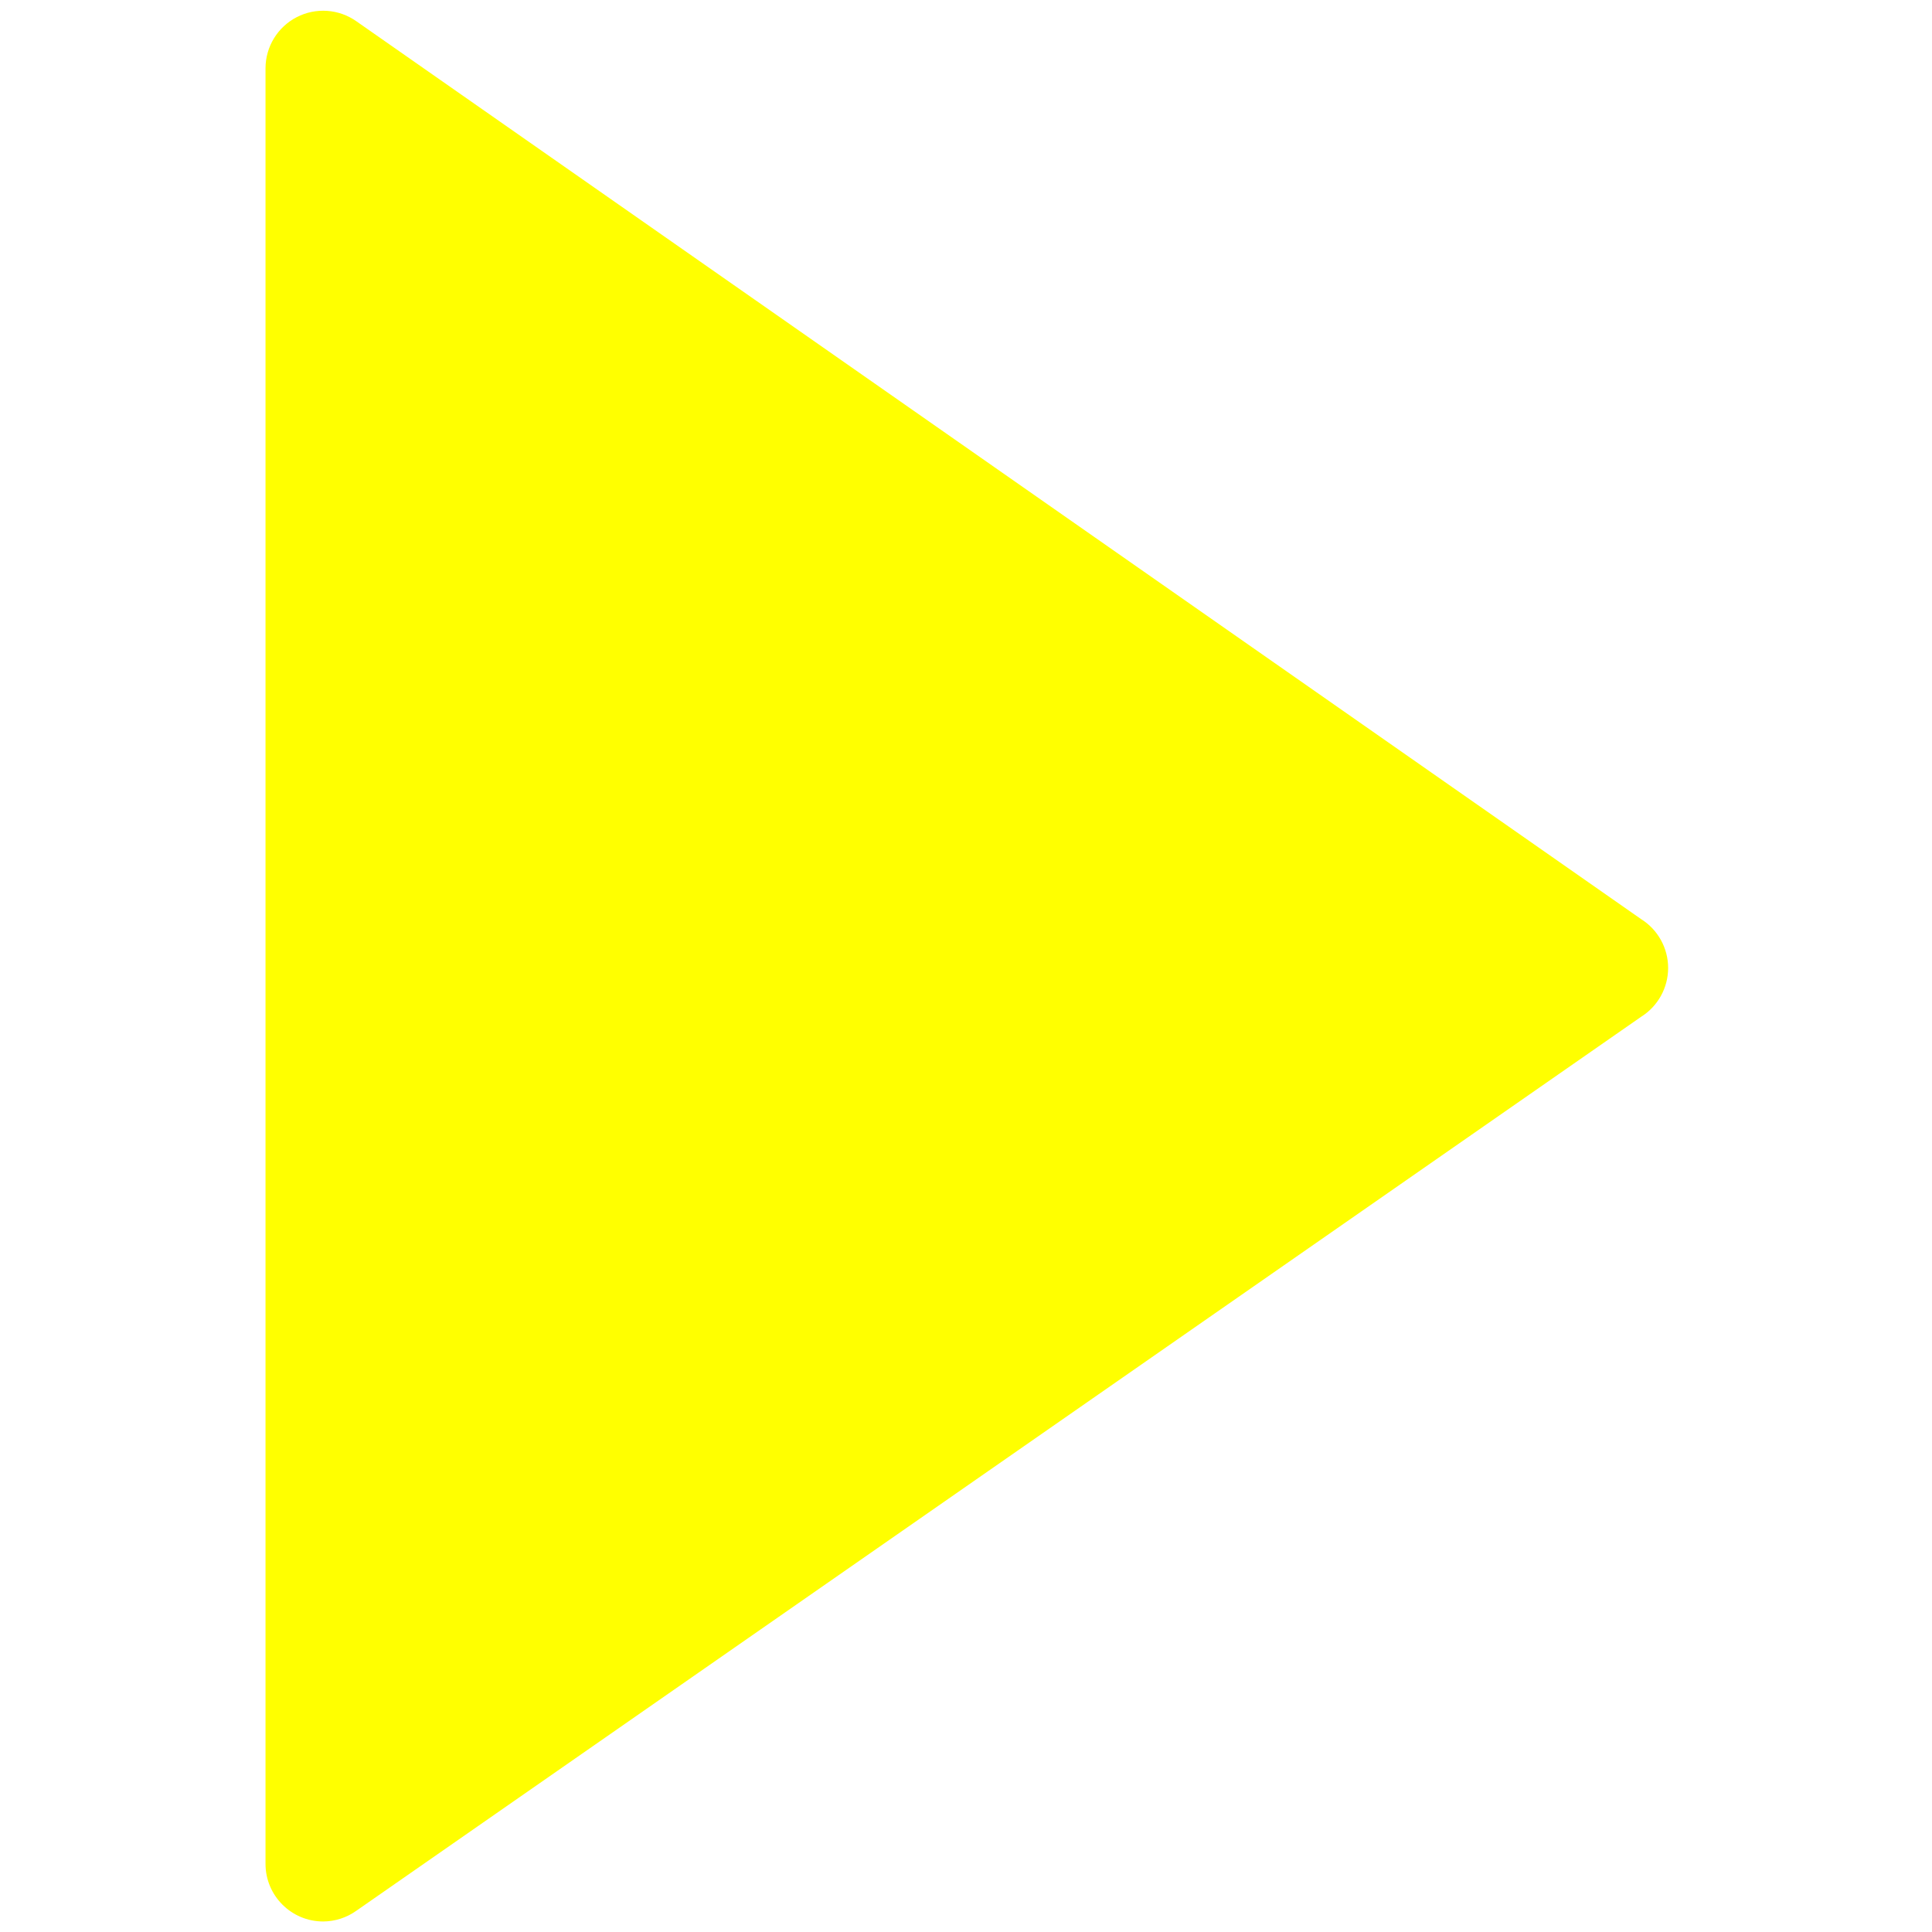
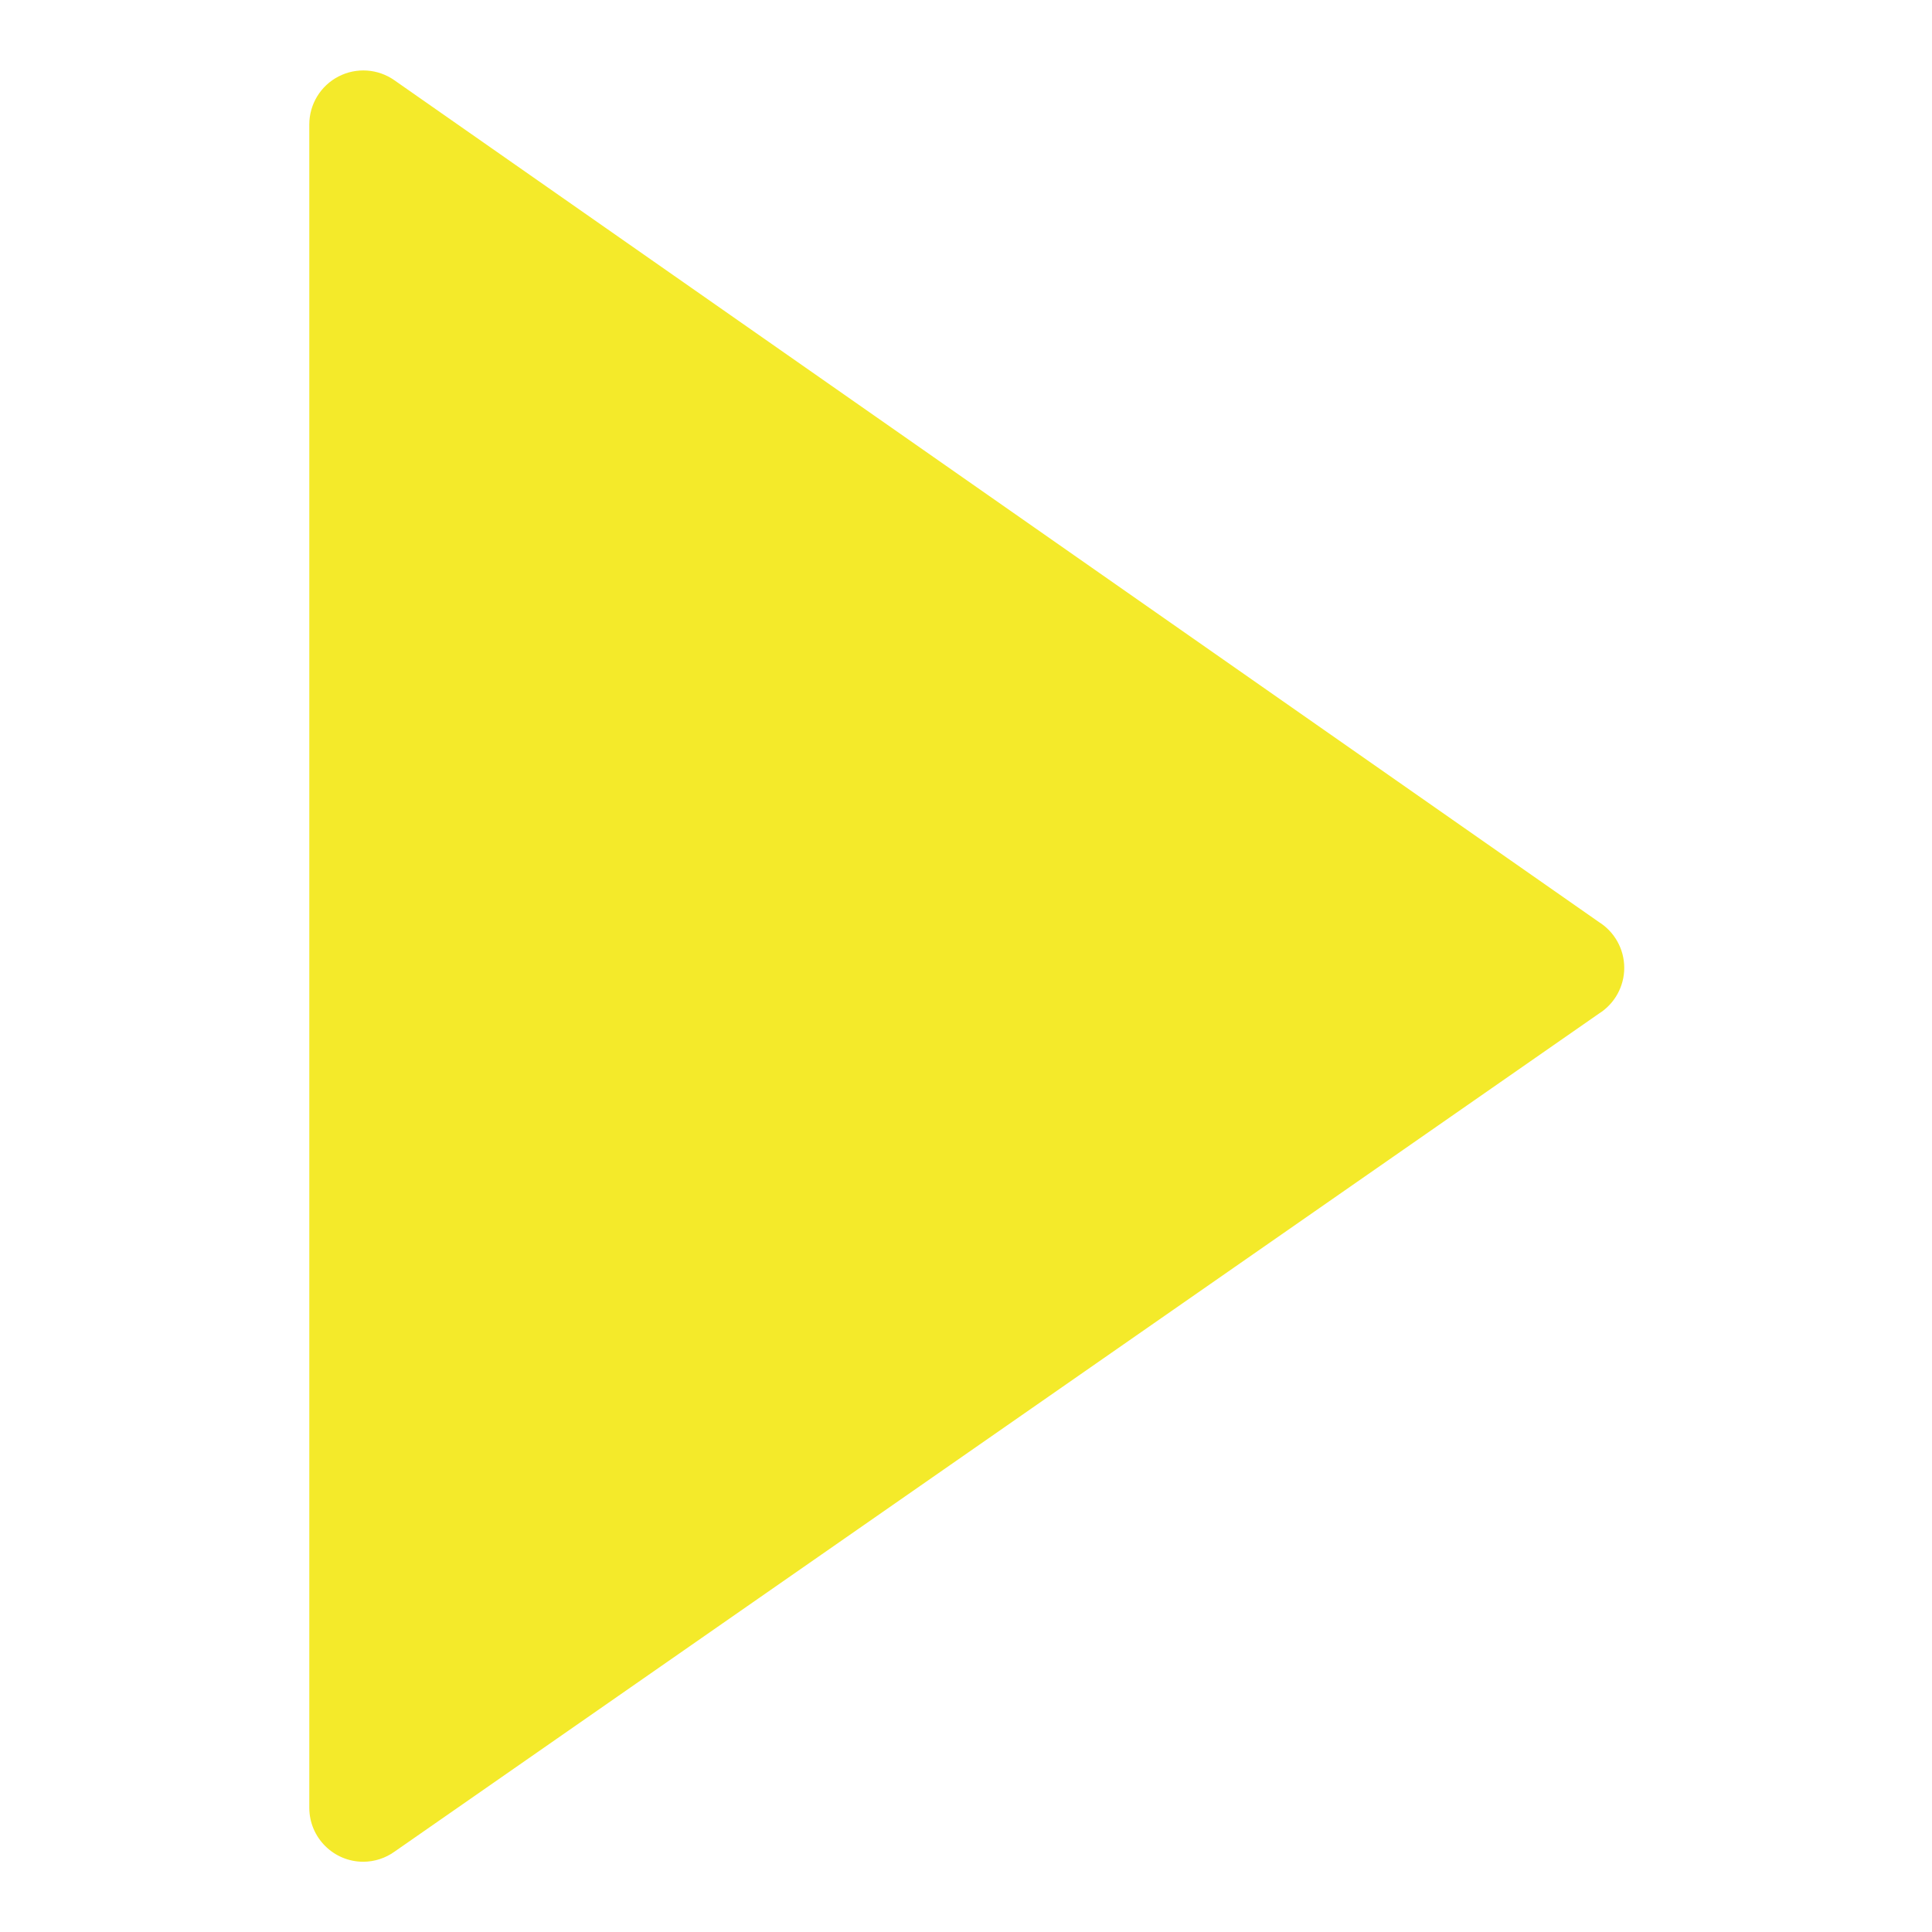
- <svg xmlns="http://www.w3.org/2000/svg" t="1735735967296" class="icon" viewBox="0 0 1024 1024" version="1.1" p-id="4692" width="16" height="16">
-   <path d="M171.278 1018.423a30.551 30.551 0 0 1-30.551-30.551V36.128a30.551 30.551 0 0 1 48.157-24.855l680.927 475.872a30.551 30.551 0 0 1 0 51.782L188.883 1012.727a30.551 30.551 0 0 1-17.606 5.696z" fill="#ffff00" p-id="4693" />
+ <svg xmlns="http://www.w3.org/2000/svg" t="1747499021183" class="icon" viewBox="0 0 1024 1024" version="1.1" p-id="5423" width="16" height="16">
+   <path d="M192.573 986.772a28.642 28.642 0 0 1-28.642-28.642V65.87a28.642 28.642 0 0 1 45.147-23.302l638.369 446.13a28.642 28.642 0 0 1 0 48.545L209.078 981.432a28.642 28.642 0 0 1-16.505 5.34z" fill="#f4ea2a" p-id="5424" />
</svg>
